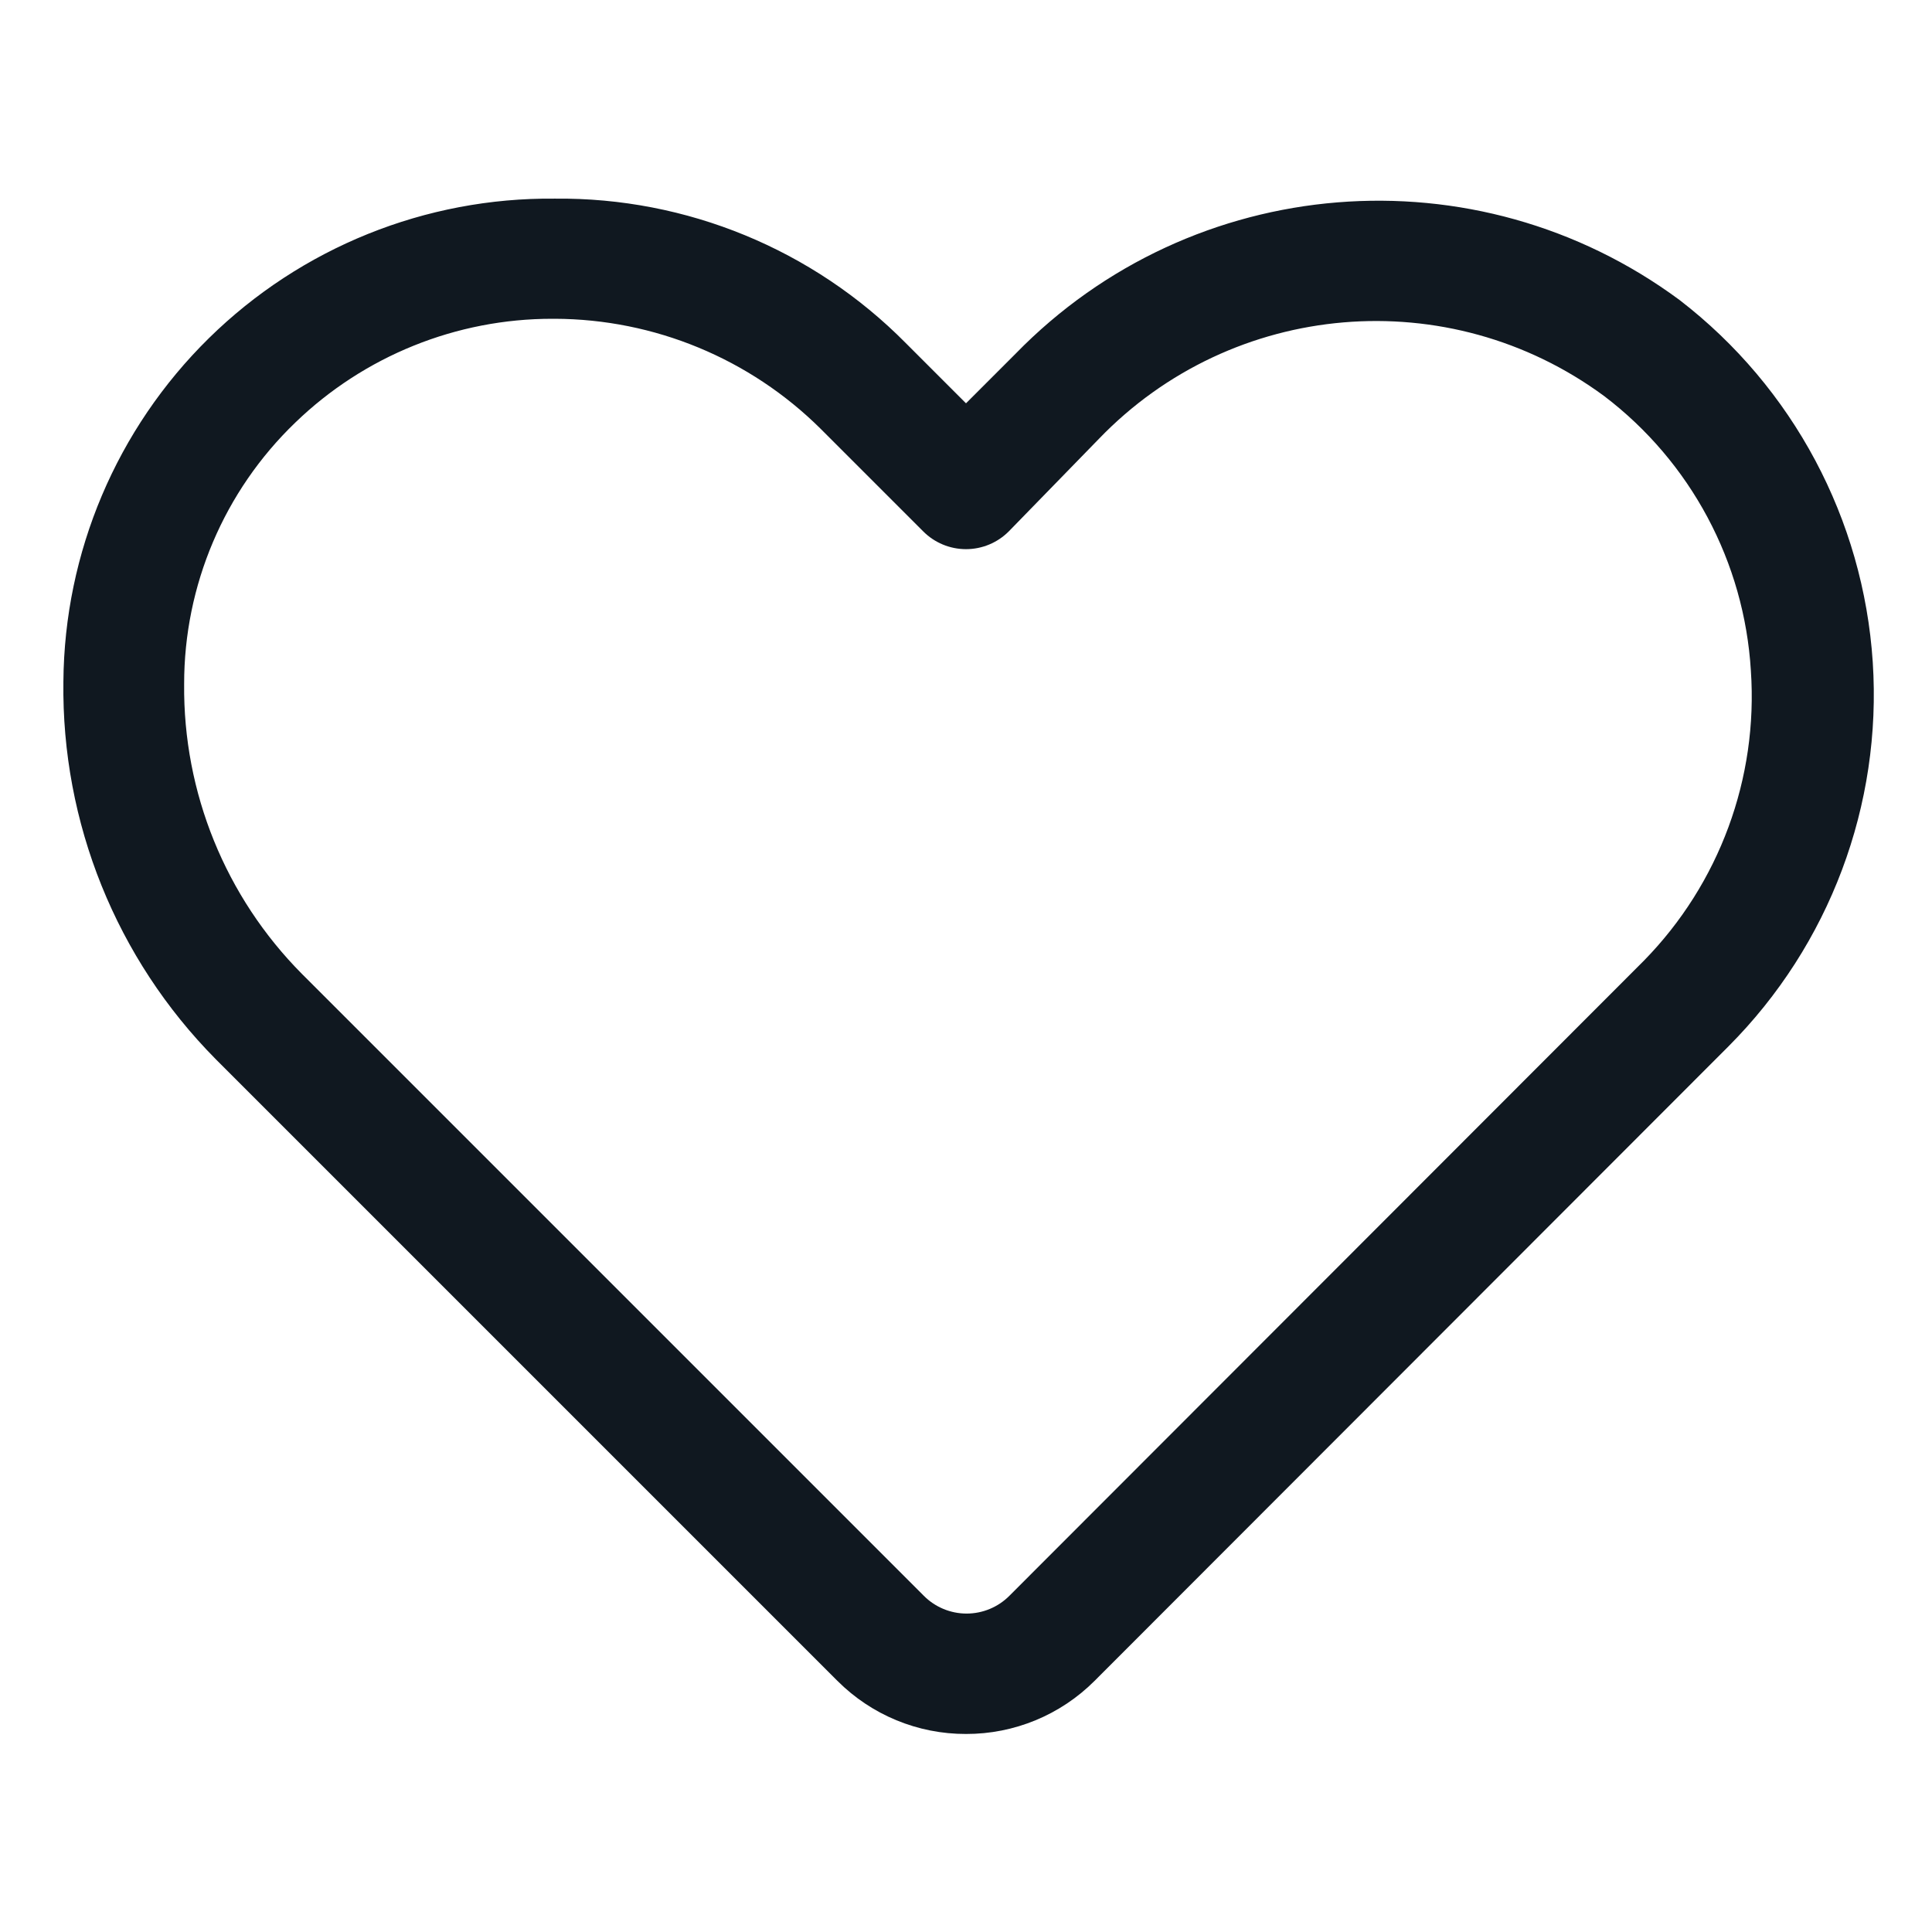
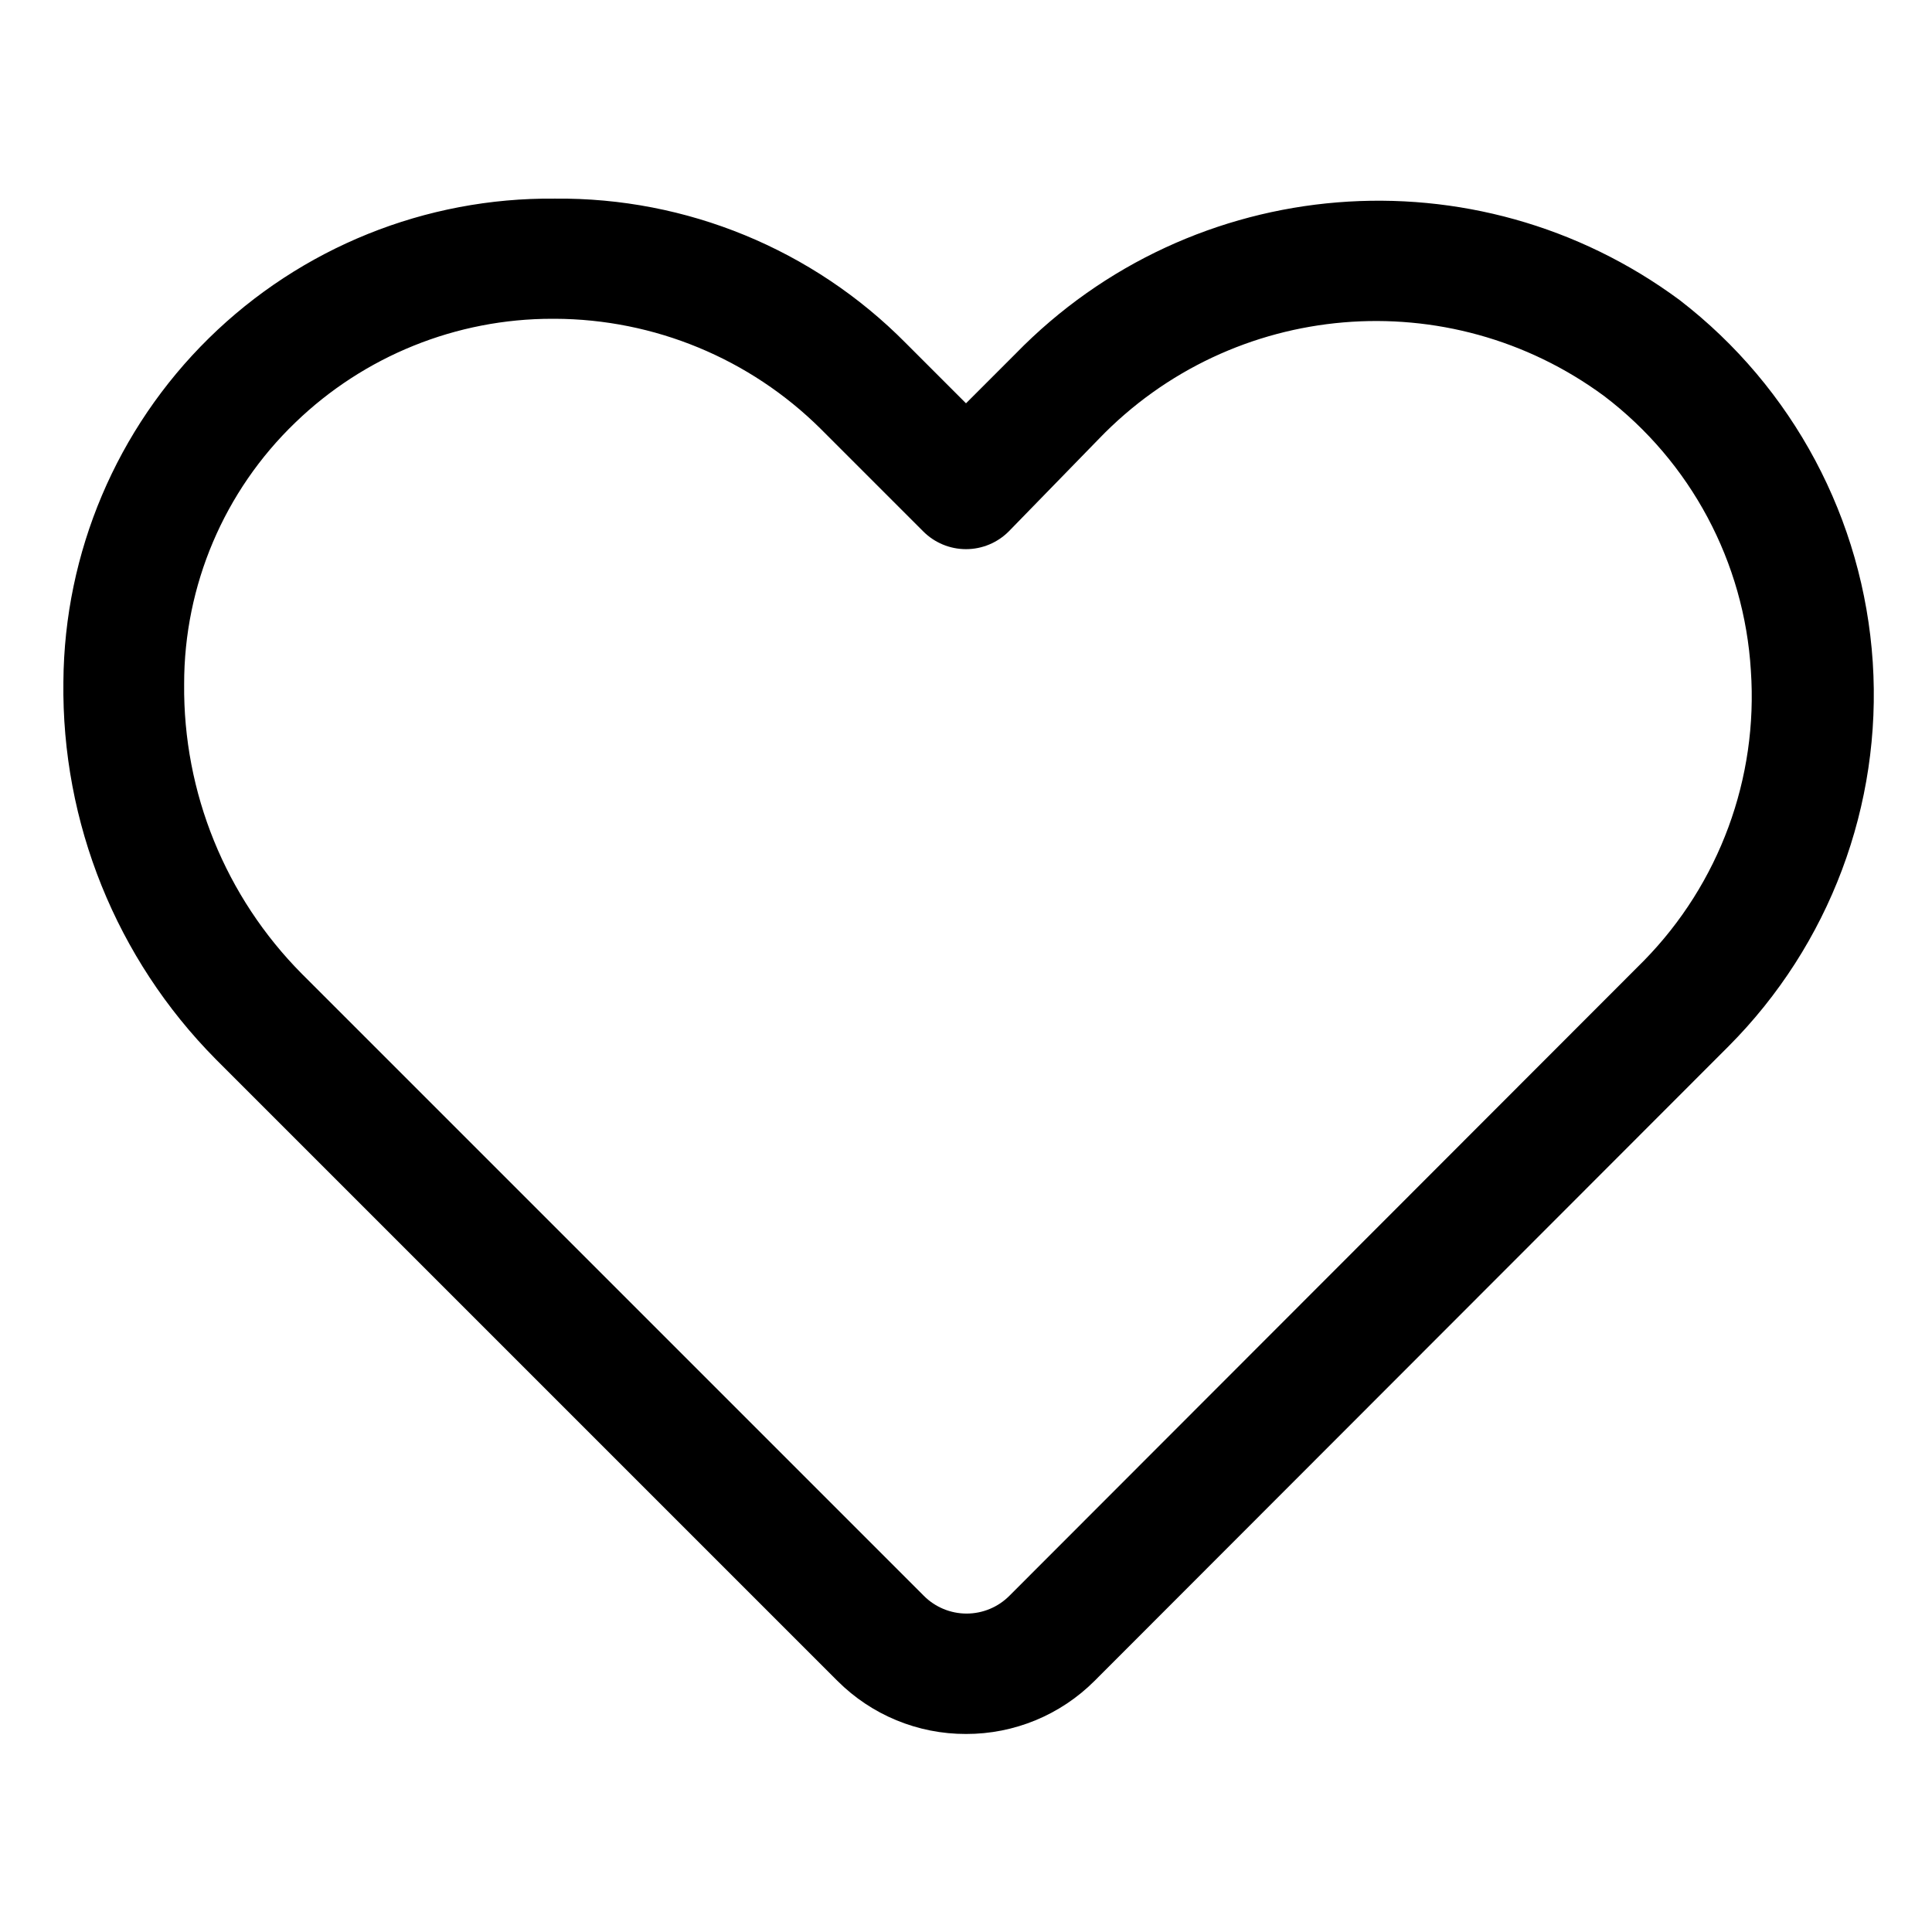
<svg xmlns="http://www.w3.org/2000/svg" viewBox="0 0 32 32">
-   <defs>
-     <style>.cls-1{fill:#101820;}</style>
-   </defs>
+   <defs />
  <g data-name="Layer 54" id="Layer_54">
    <path class="cls-1" d="M16,28.72a3,3,0,0,1-2.13-.88L3.57,17.54a8.72,8.72,0,0,1-2.52-6.25,8.06,8.06,0,0,1,8.14-8A8.06,8.06,0,0,1,15,5.68l1,1,.82-.82h0a8.39,8.39,0,0,1,11-.89,8.25,8.25,0,0,1,.81,12.36L18.13,27.84A3,3,0,0,1,16,28.72ZM9.15,5.28A6.12,6.12,0,0,0,4.89,7a6,6,0,0,0-1.84,4.33A6.72,6.72,0,0,0,5,16.13l10.3,10.3a1,1,0,0,0,1.42,0L27.23,15.91A6.25,6.25,0,0,0,29,11.11a6.18,6.18,0,0,0-2.43-4.55,6.37,6.37,0,0,0-8.37.71L16.71,8.8a1,1,0,0,1-1.42,0l-1.7-1.7a6.28,6.28,0,0,0-4.4-1.82Z" />
  </g>
</svg>
